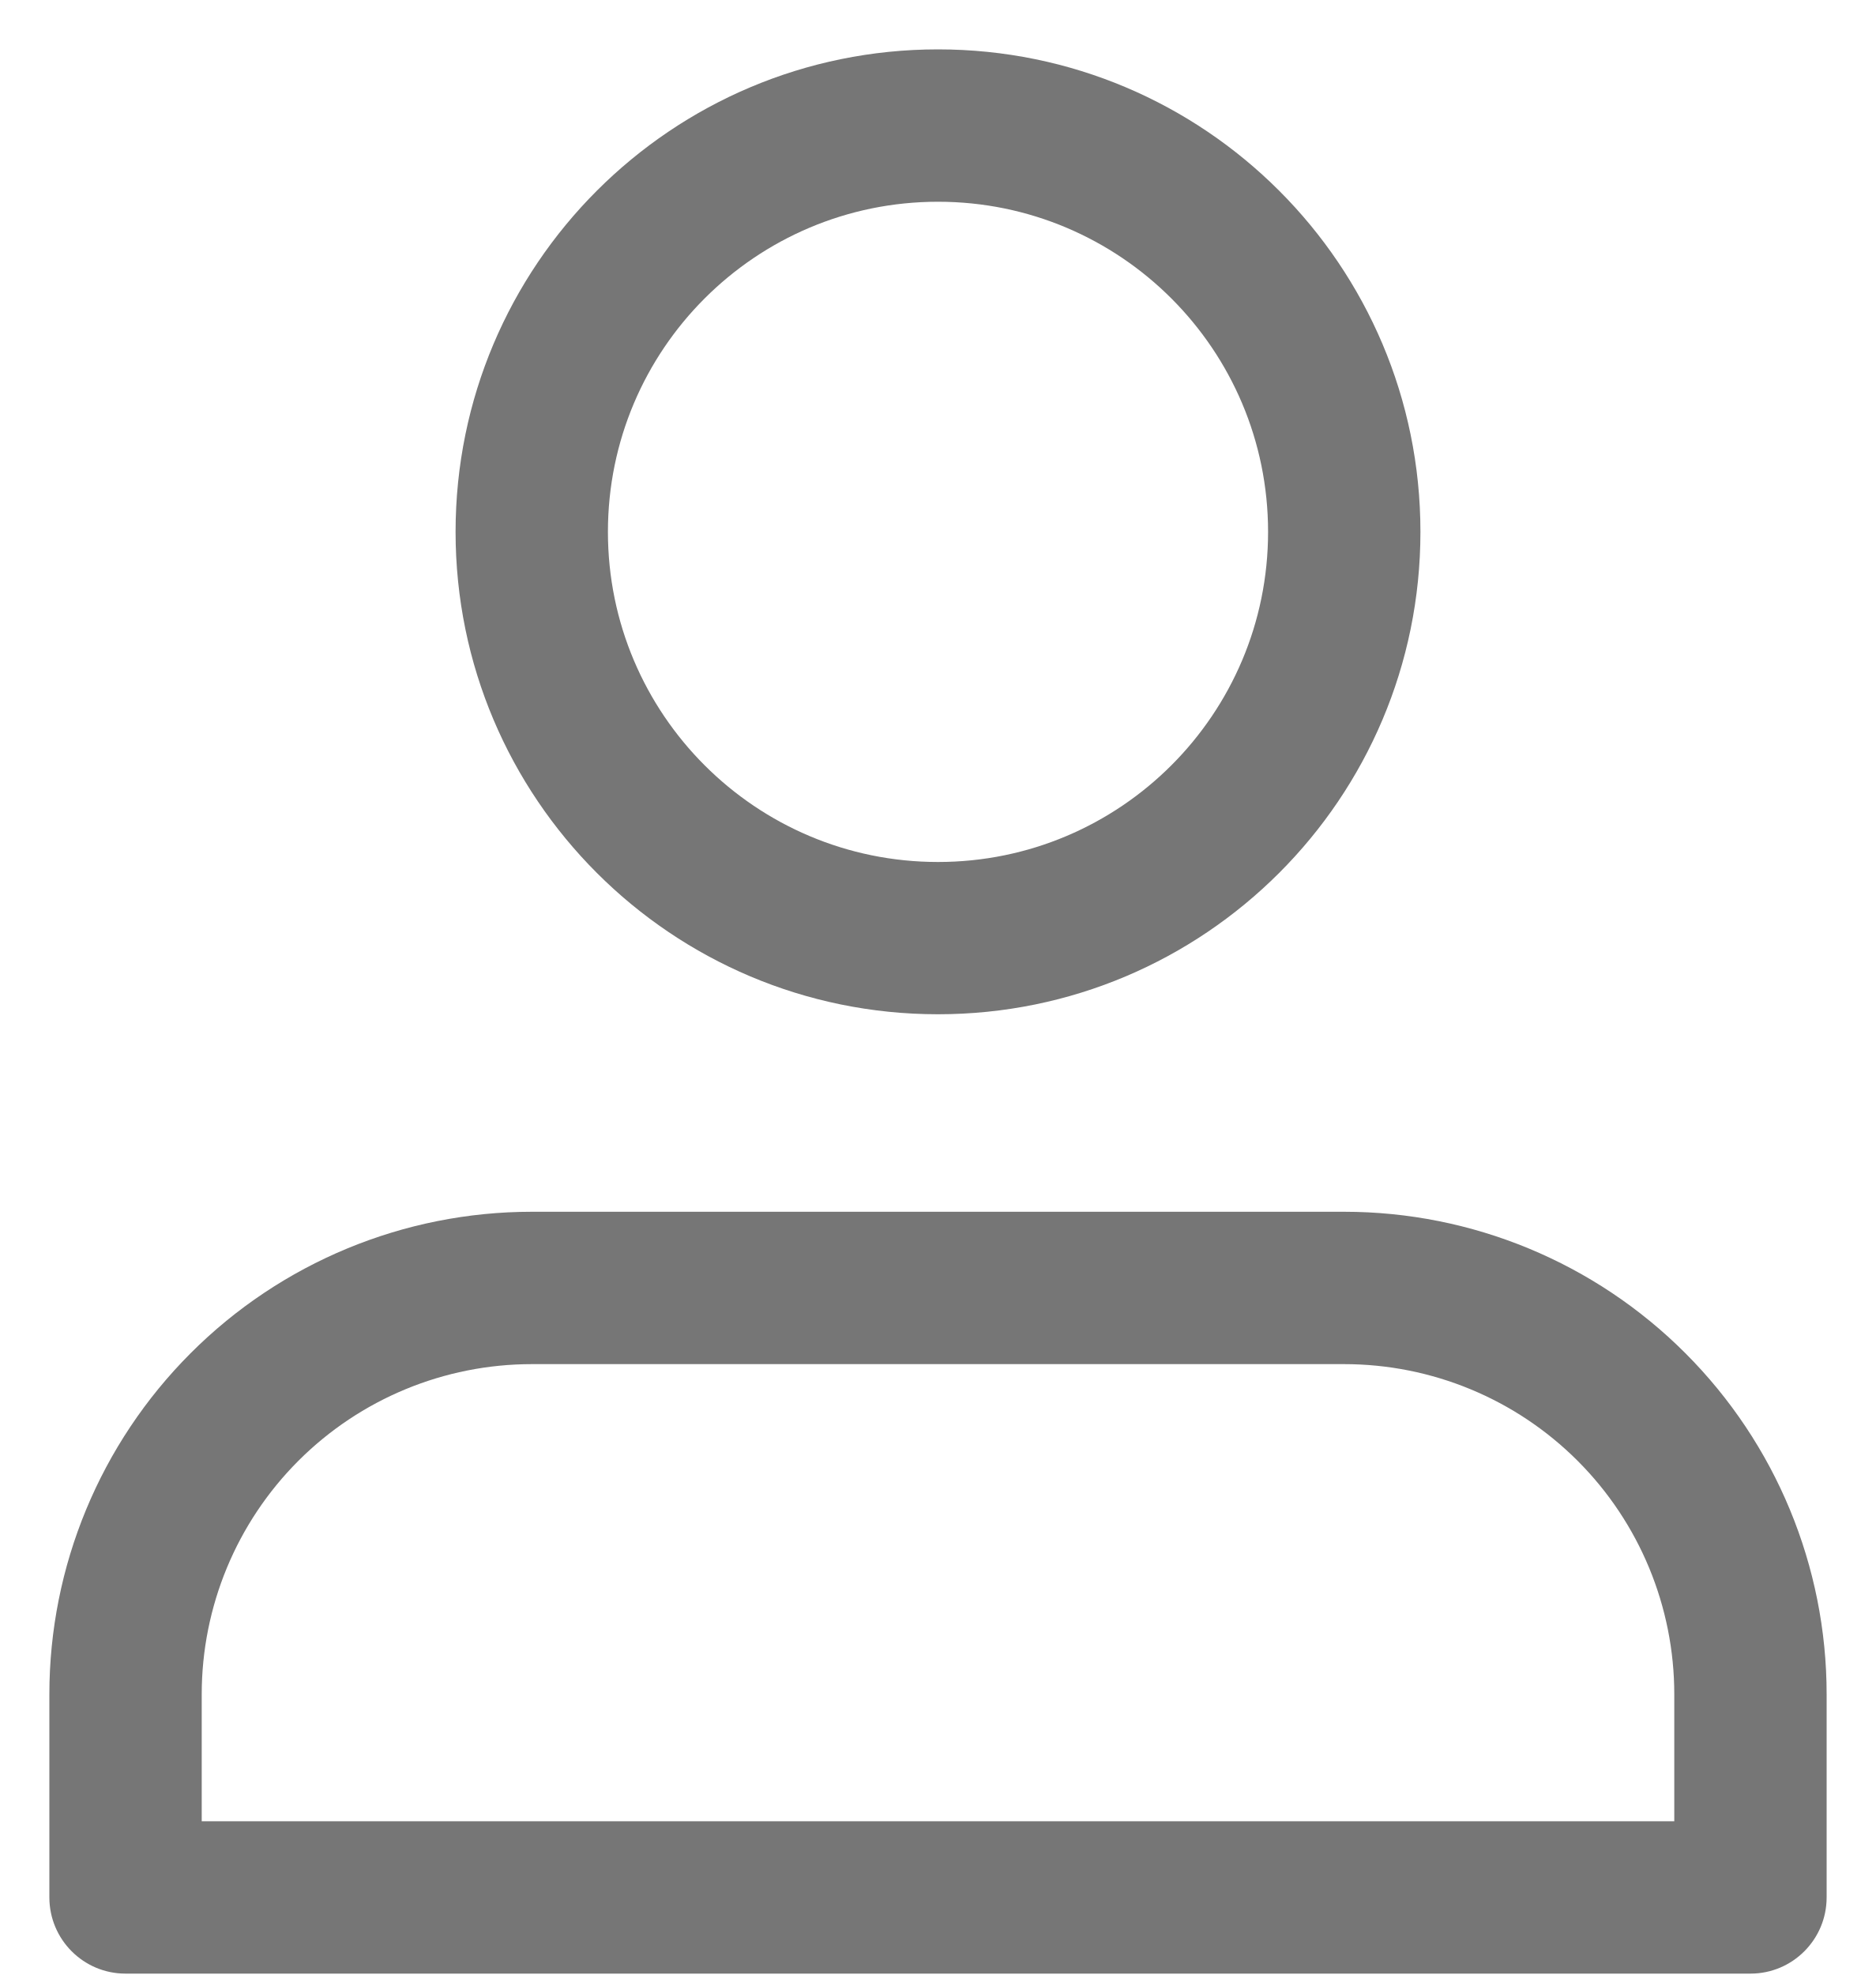
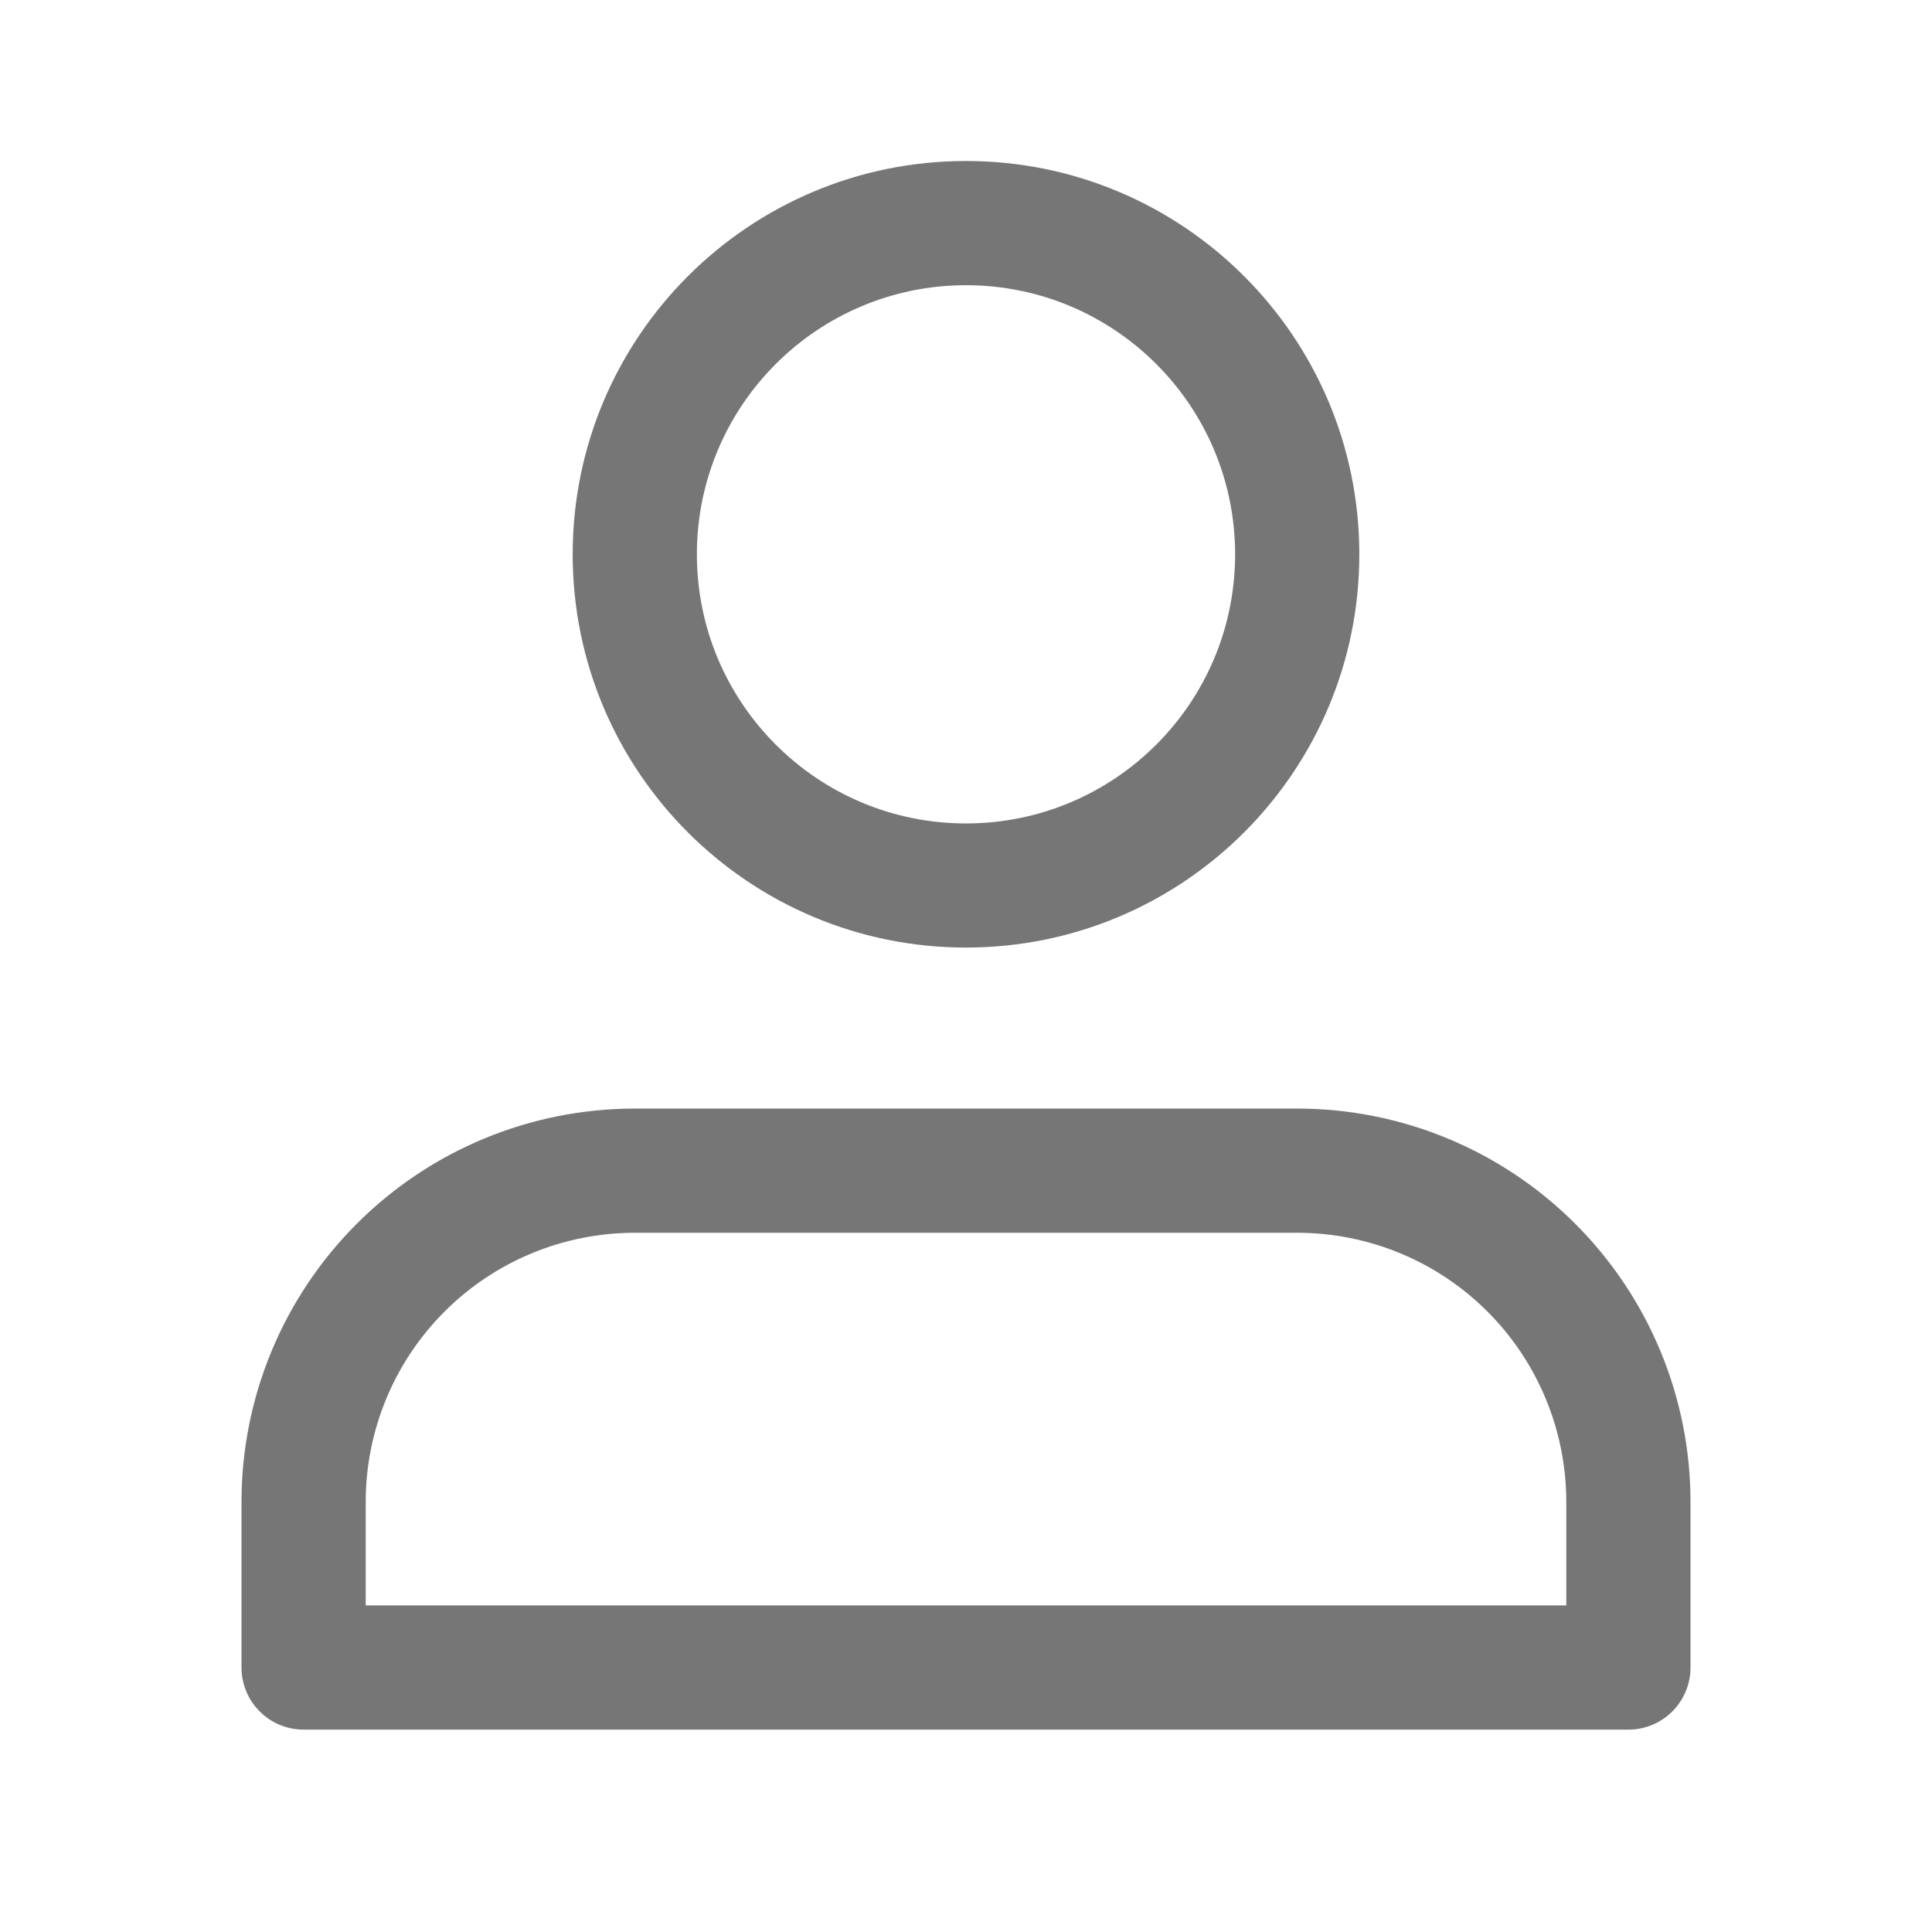
- <svg xmlns="http://www.w3.org/2000/svg" width="19" height="20" viewBox="0 0 19 20" fill="none">
-   <path fill-rule="evenodd" clip-rule="evenodd" d="M1.931 13.703C2.847 12.786 4.09 12.271 5.386 12.271H13.614C14.91 12.271 16.153 12.786 17.069 13.703C17.985 14.619 18.5 15.861 18.5 17.157V19.214C18.5 19.64 18.155 19.986 17.729 19.986H1.271C0.845 19.986 0.5 19.64 0.5 19.214V17.157C0.5 15.861 1.015 14.619 1.931 13.703ZM5.386 13.814C4.499 13.814 3.649 14.166 3.022 14.793C2.395 15.42 2.043 16.271 2.043 17.157V18.443H16.957V17.157C16.957 16.271 16.605 15.42 15.978 14.793C15.351 14.166 14.501 13.814 13.614 13.814H5.386Z" fill="#767676" />
-   <path fill-rule="evenodd" clip-rule="evenodd" d="M9.5 2.043C7.654 2.043 6.157 3.54 6.157 5.386C6.157 7.232 7.654 8.729 9.5 8.729C11.346 8.729 12.843 7.232 12.843 5.386C12.843 3.54 11.346 2.043 9.5 2.043ZM4.614 5.386C4.614 2.687 6.802 0.5 9.5 0.5C12.198 0.5 14.386 2.687 14.386 5.386C14.386 8.084 12.198 10.271 9.5 10.271C6.802 10.271 4.614 8.084 4.614 5.386Z" fill="#767676" />
+ <svg xmlns="http://www.w3.org/2000/svg" width="24" height="24" viewBox="0 0 24 24" fill="none">
+   <path fill-rule="evenodd" clip-rule="evenodd" d="M4.431 15.203C5.347 14.286 6.59 13.771 7.886 13.771H16.114C17.41 13.771 18.653 14.286 19.569 15.203C20.485 16.119 21 17.361 21 18.657V20.714C21 21.14 20.655 21.486 20.229 21.486H3.771C3.345 21.486 3 21.14 3 20.714V18.657C3 17.361 3.515 16.119 4.431 15.203ZM7.886 15.314C6.999 15.314 6.149 15.666 5.522 16.293C4.895 16.92 4.543 17.771 4.543 18.657V19.943H19.457V18.657C19.457 17.771 19.105 16.92 18.478 16.293C17.851 15.666 17.001 15.314 16.114 15.314H7.886Z" fill="#767676" />
+   <path fill-rule="evenodd" clip-rule="evenodd" d="M12 3.543C10.154 3.543 8.657 5.04 8.657 6.886C8.657 8.732 10.154 10.229 12 10.229C13.846 10.229 15.343 8.732 15.343 6.886C15.343 5.04 13.846 3.543 12 3.543ZM7.114 6.886C7.114 4.187 9.302 2 12 2C14.698 2 16.886 4.187 16.886 6.886C16.886 9.584 14.698 11.771 12 11.771C9.302 11.771 7.114 9.584 7.114 6.886Z" fill="#767676" />
</svg>
